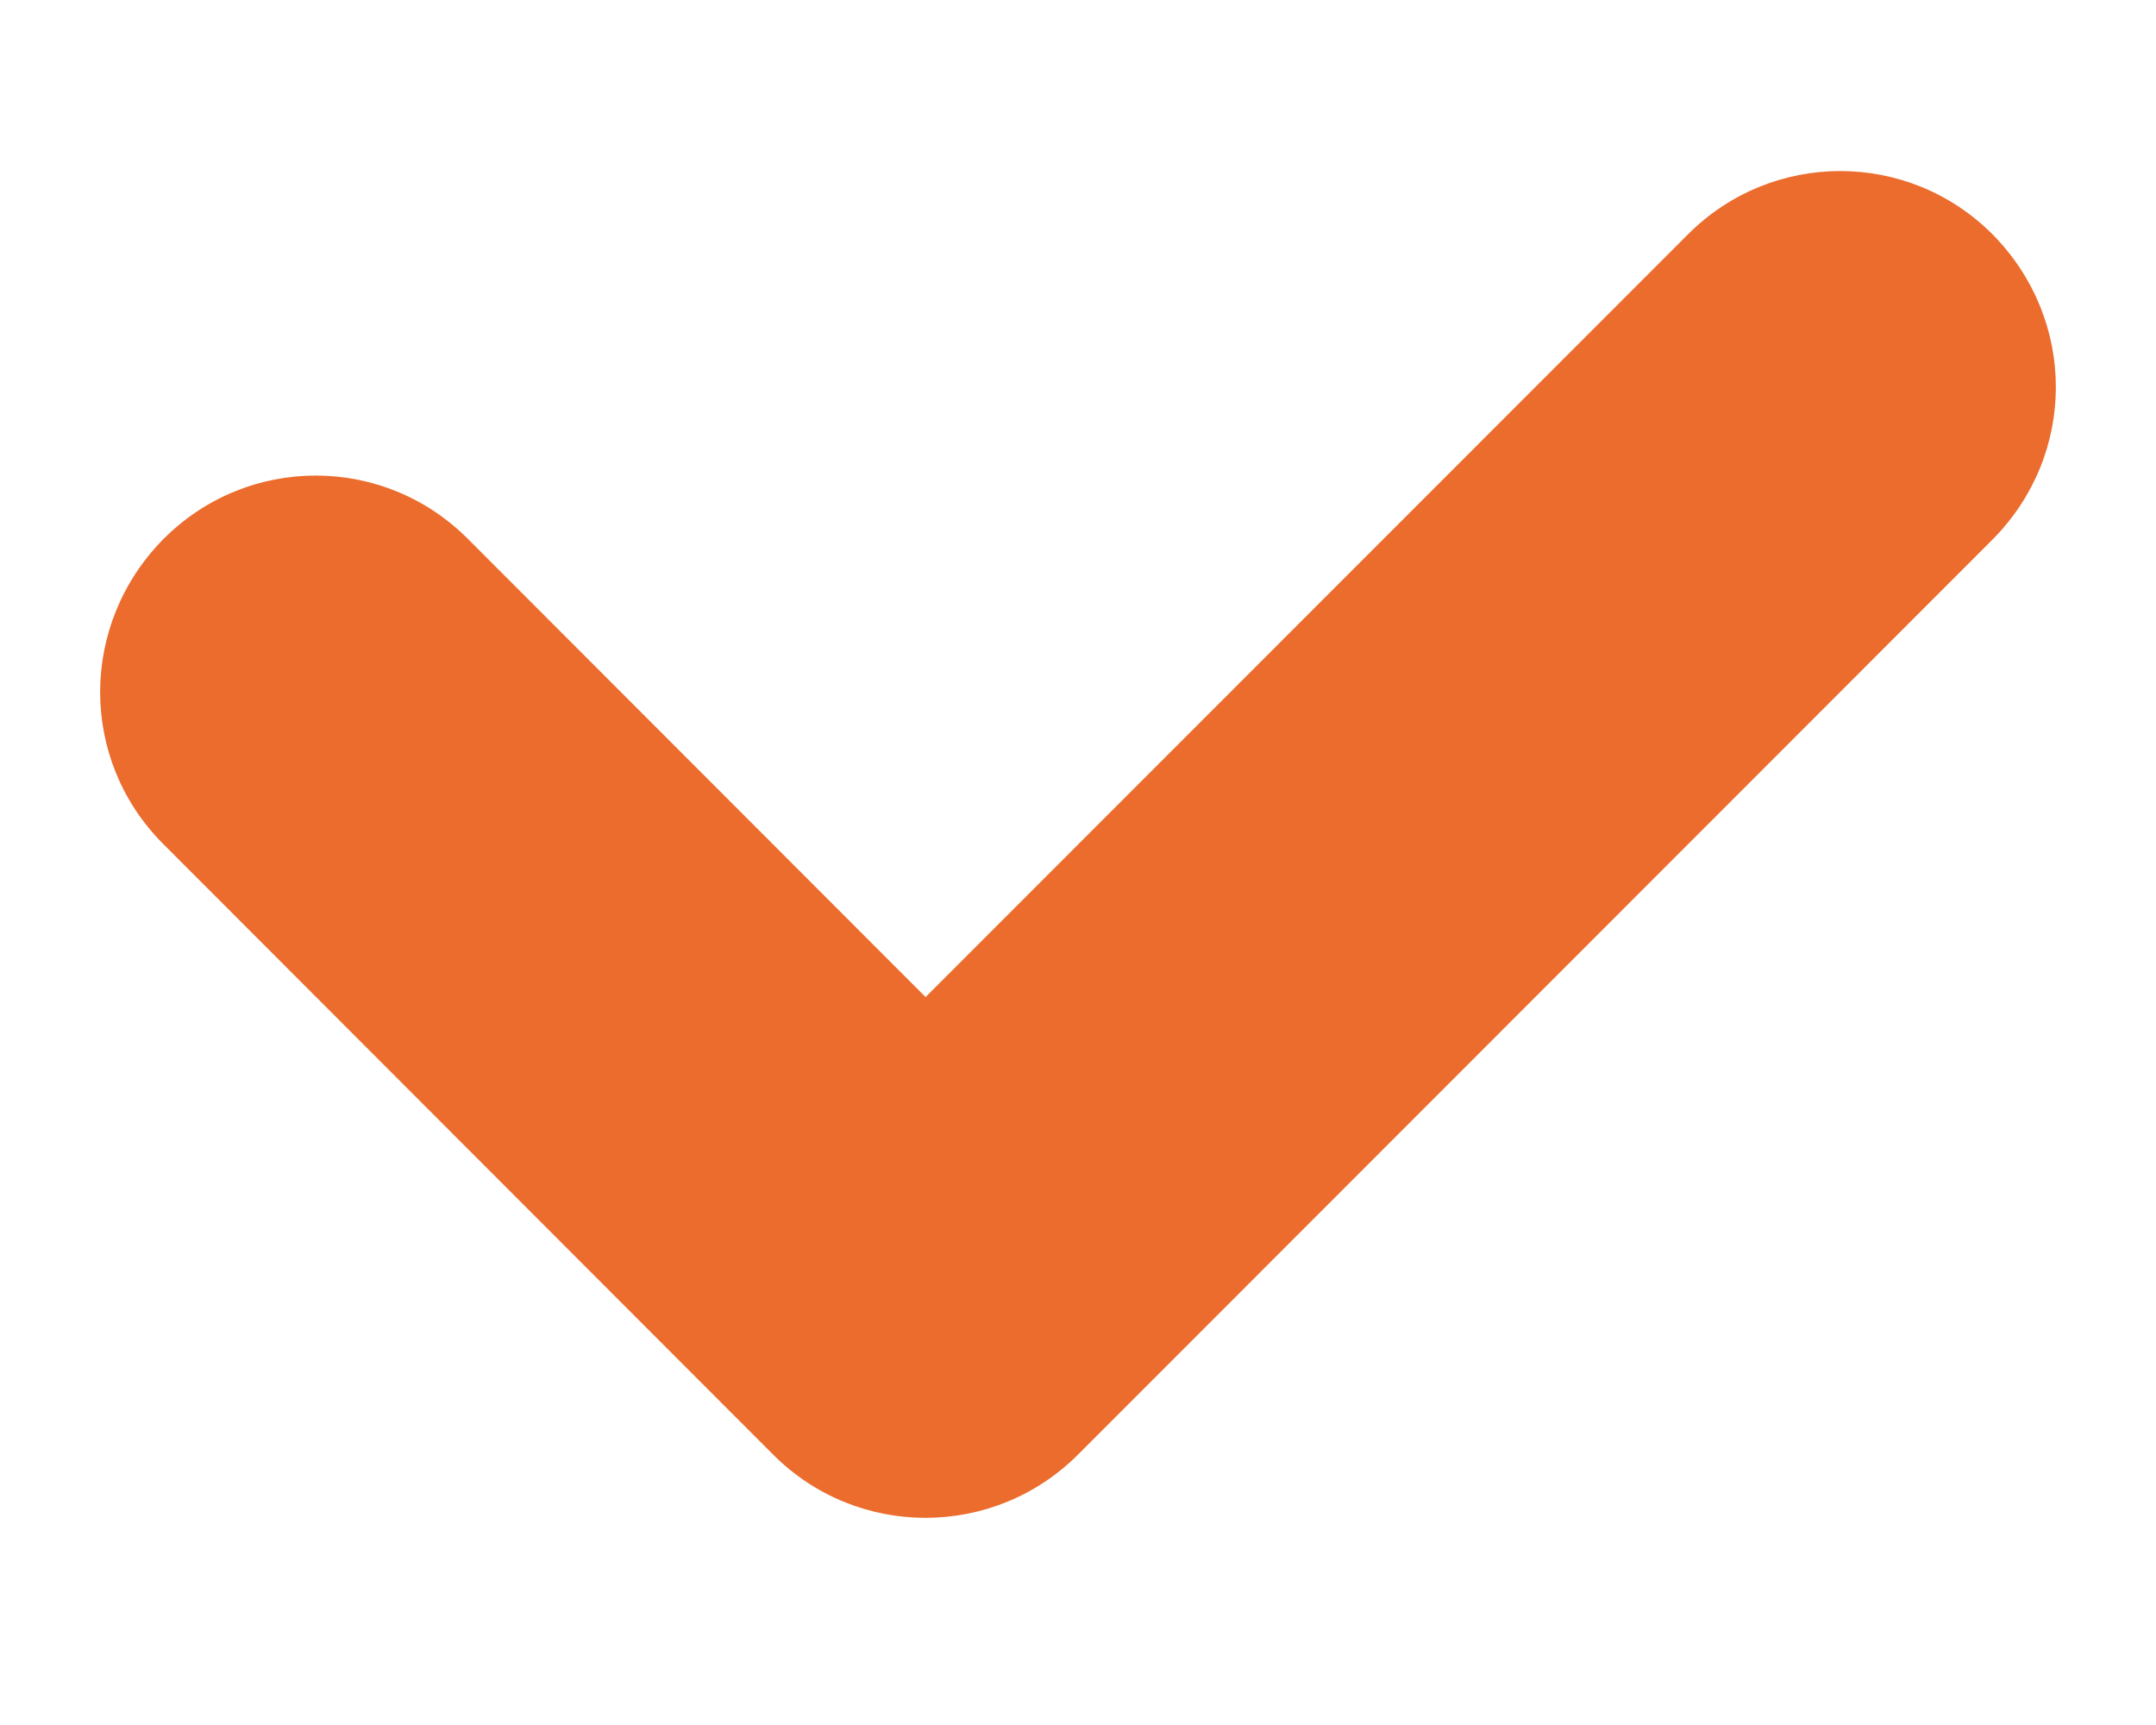
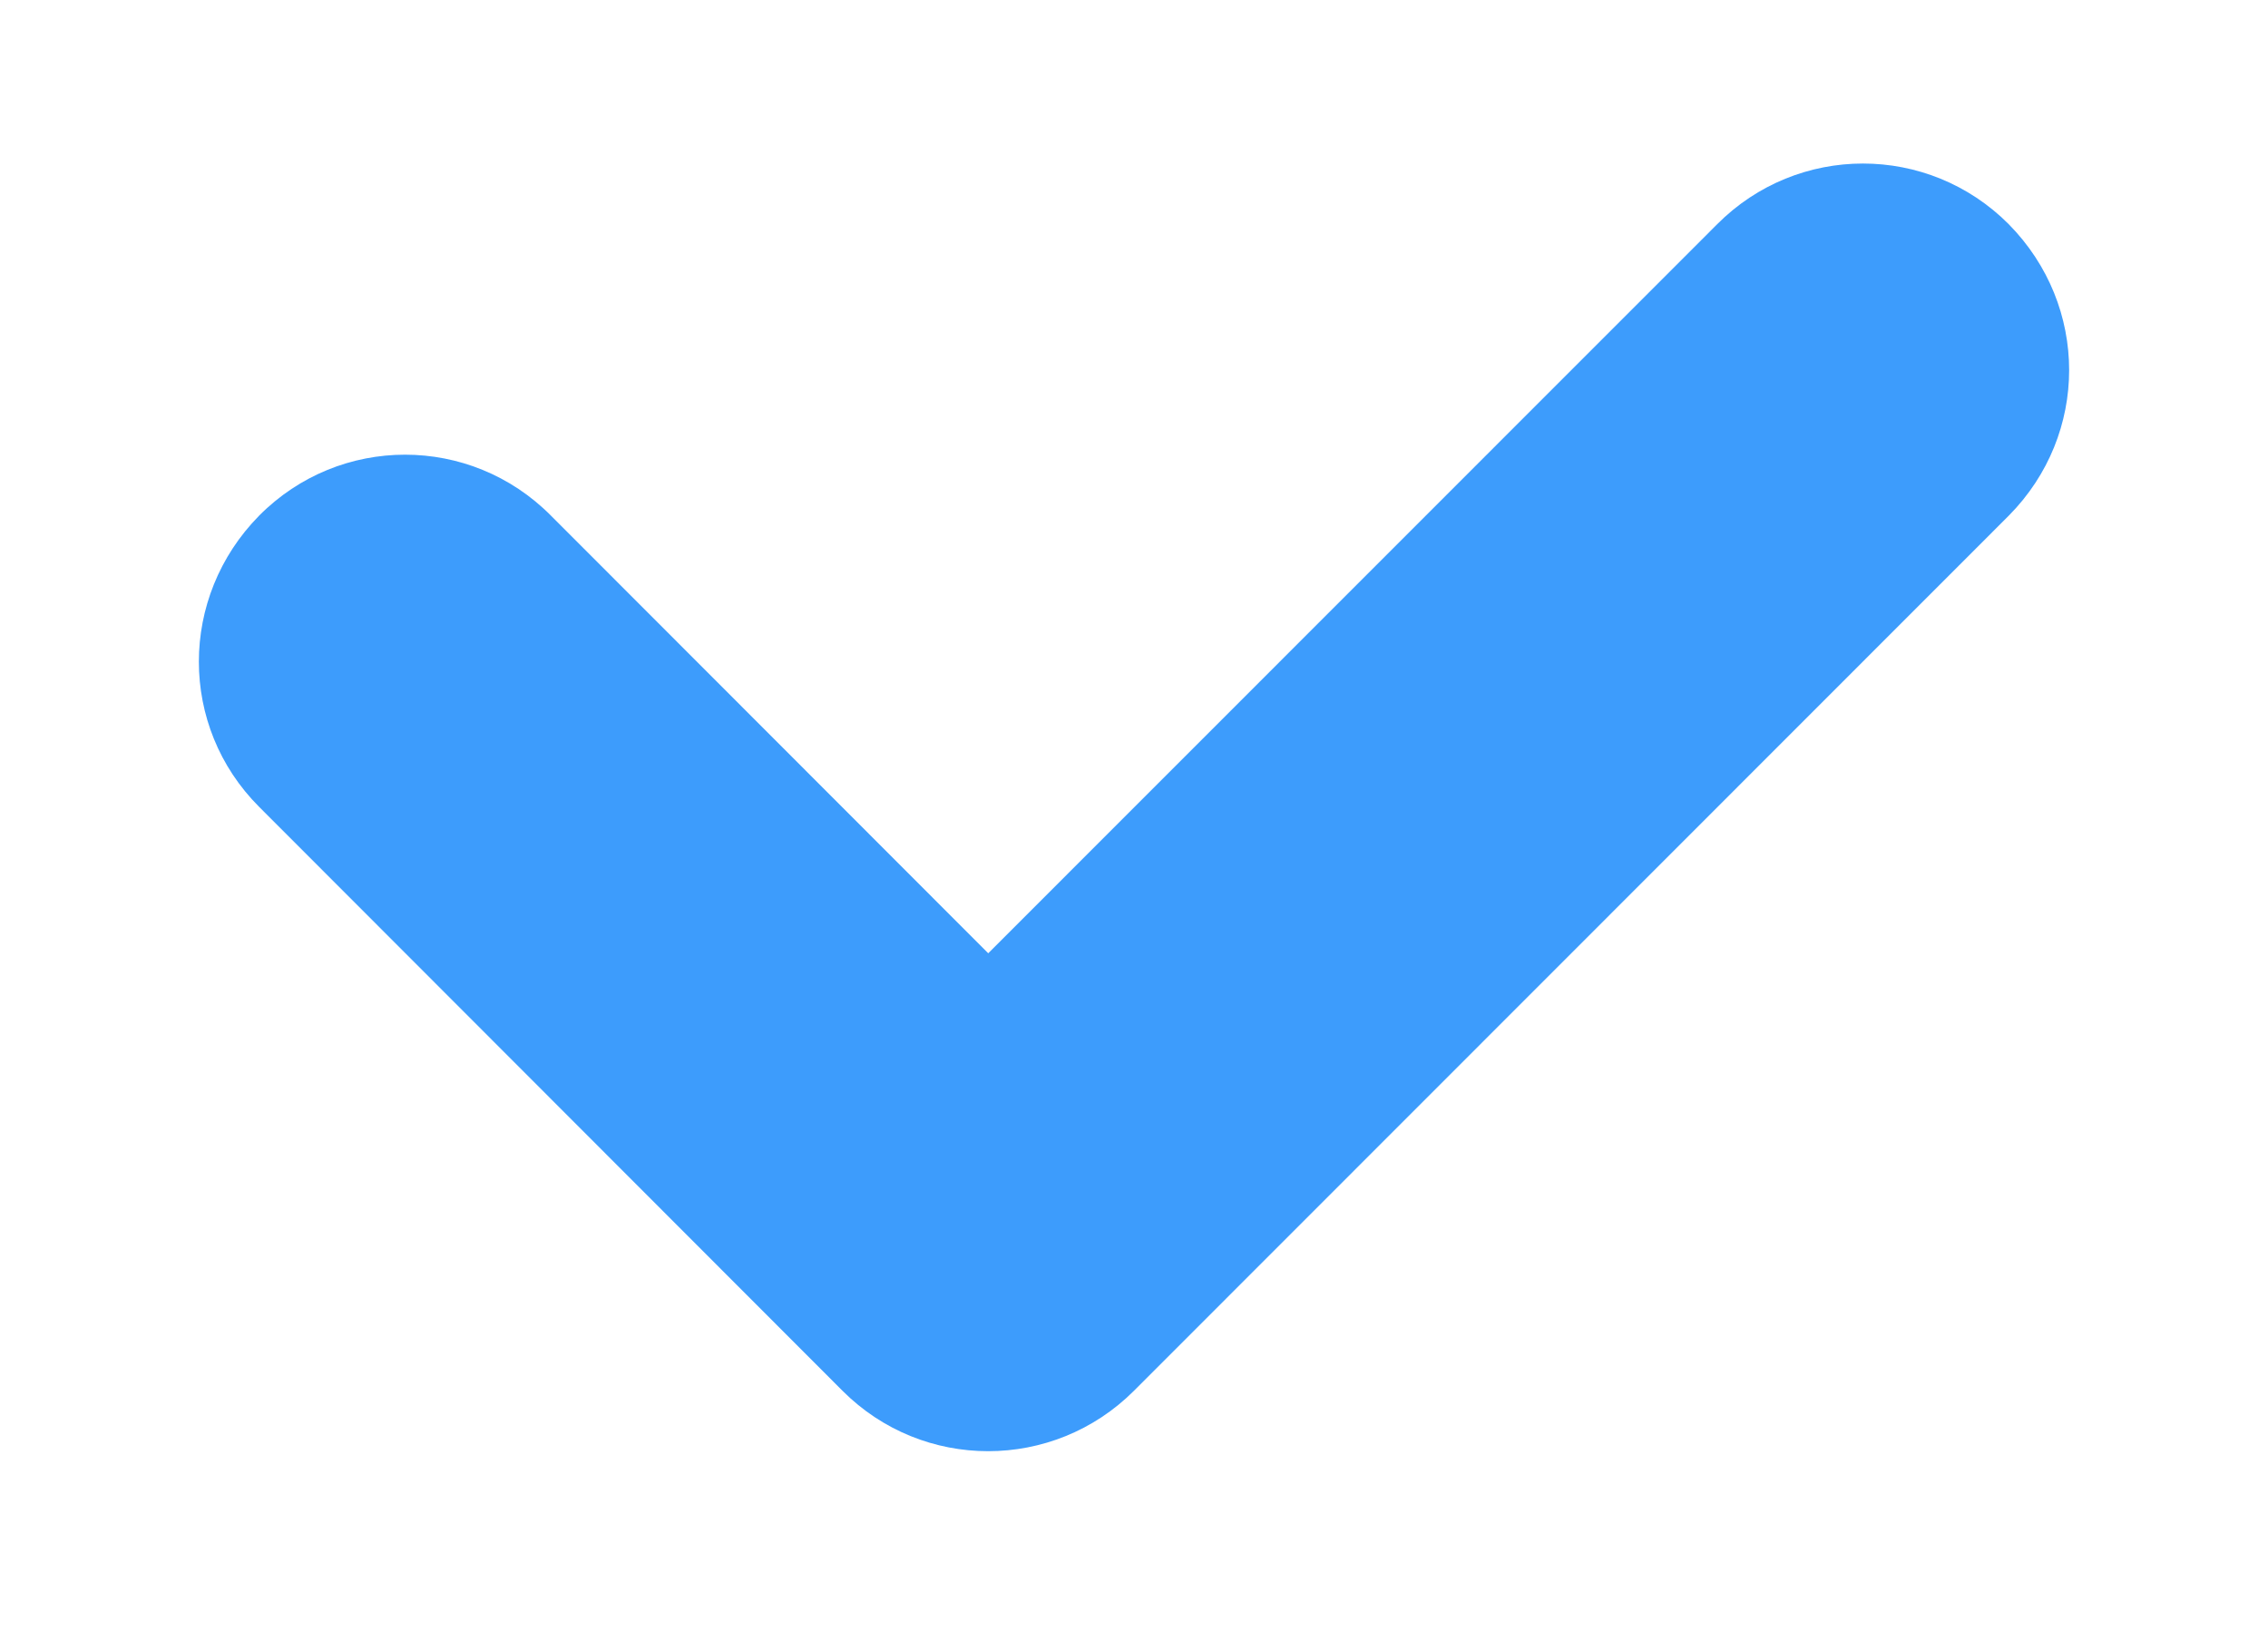
- <svg xmlns="http://www.w3.org/2000/svg" width="10" height="8" viewBox="0 0 10 8" fill="none">
-   <path fill-rule="evenodd" clip-rule="evenodd" d="M9.243 2.501L5 6.746C4.609 7.137 3.976 7.137 3.586 6.746L0.757 3.914C0.367 3.524 0.367 2.897 0.757 2.501C1.148 2.107 1.781 2.107 2.172 2.501L4.293 4.624L7.828 1.088C8.219 0.695 8.852 0.695 9.243 1.088C9.633 1.484 9.633 2.107 9.243 2.501Z" fill="#EB6C2D" />
+ <svg xmlns="http://www.w3.org/2000/svg" width="11" height="8" viewBox="0 0 11 8" fill="none">
+   <path fill-rule="evenodd" clip-rule="evenodd" d="M9.743 2.501L5.5 6.746C5.109 7.137 4.476 7.137 4.086 6.746L1.257 3.914C0.867 3.524 0.867 2.897 1.257 2.501C1.648 2.107 2.281 2.107 2.672 2.501L4.793 4.624L8.328 1.088C8.719 0.695 9.352 0.695 9.743 1.088C10.133 1.484 10.133 2.107 9.743 2.501Z" fill="#3D9CFC" />
</svg>
